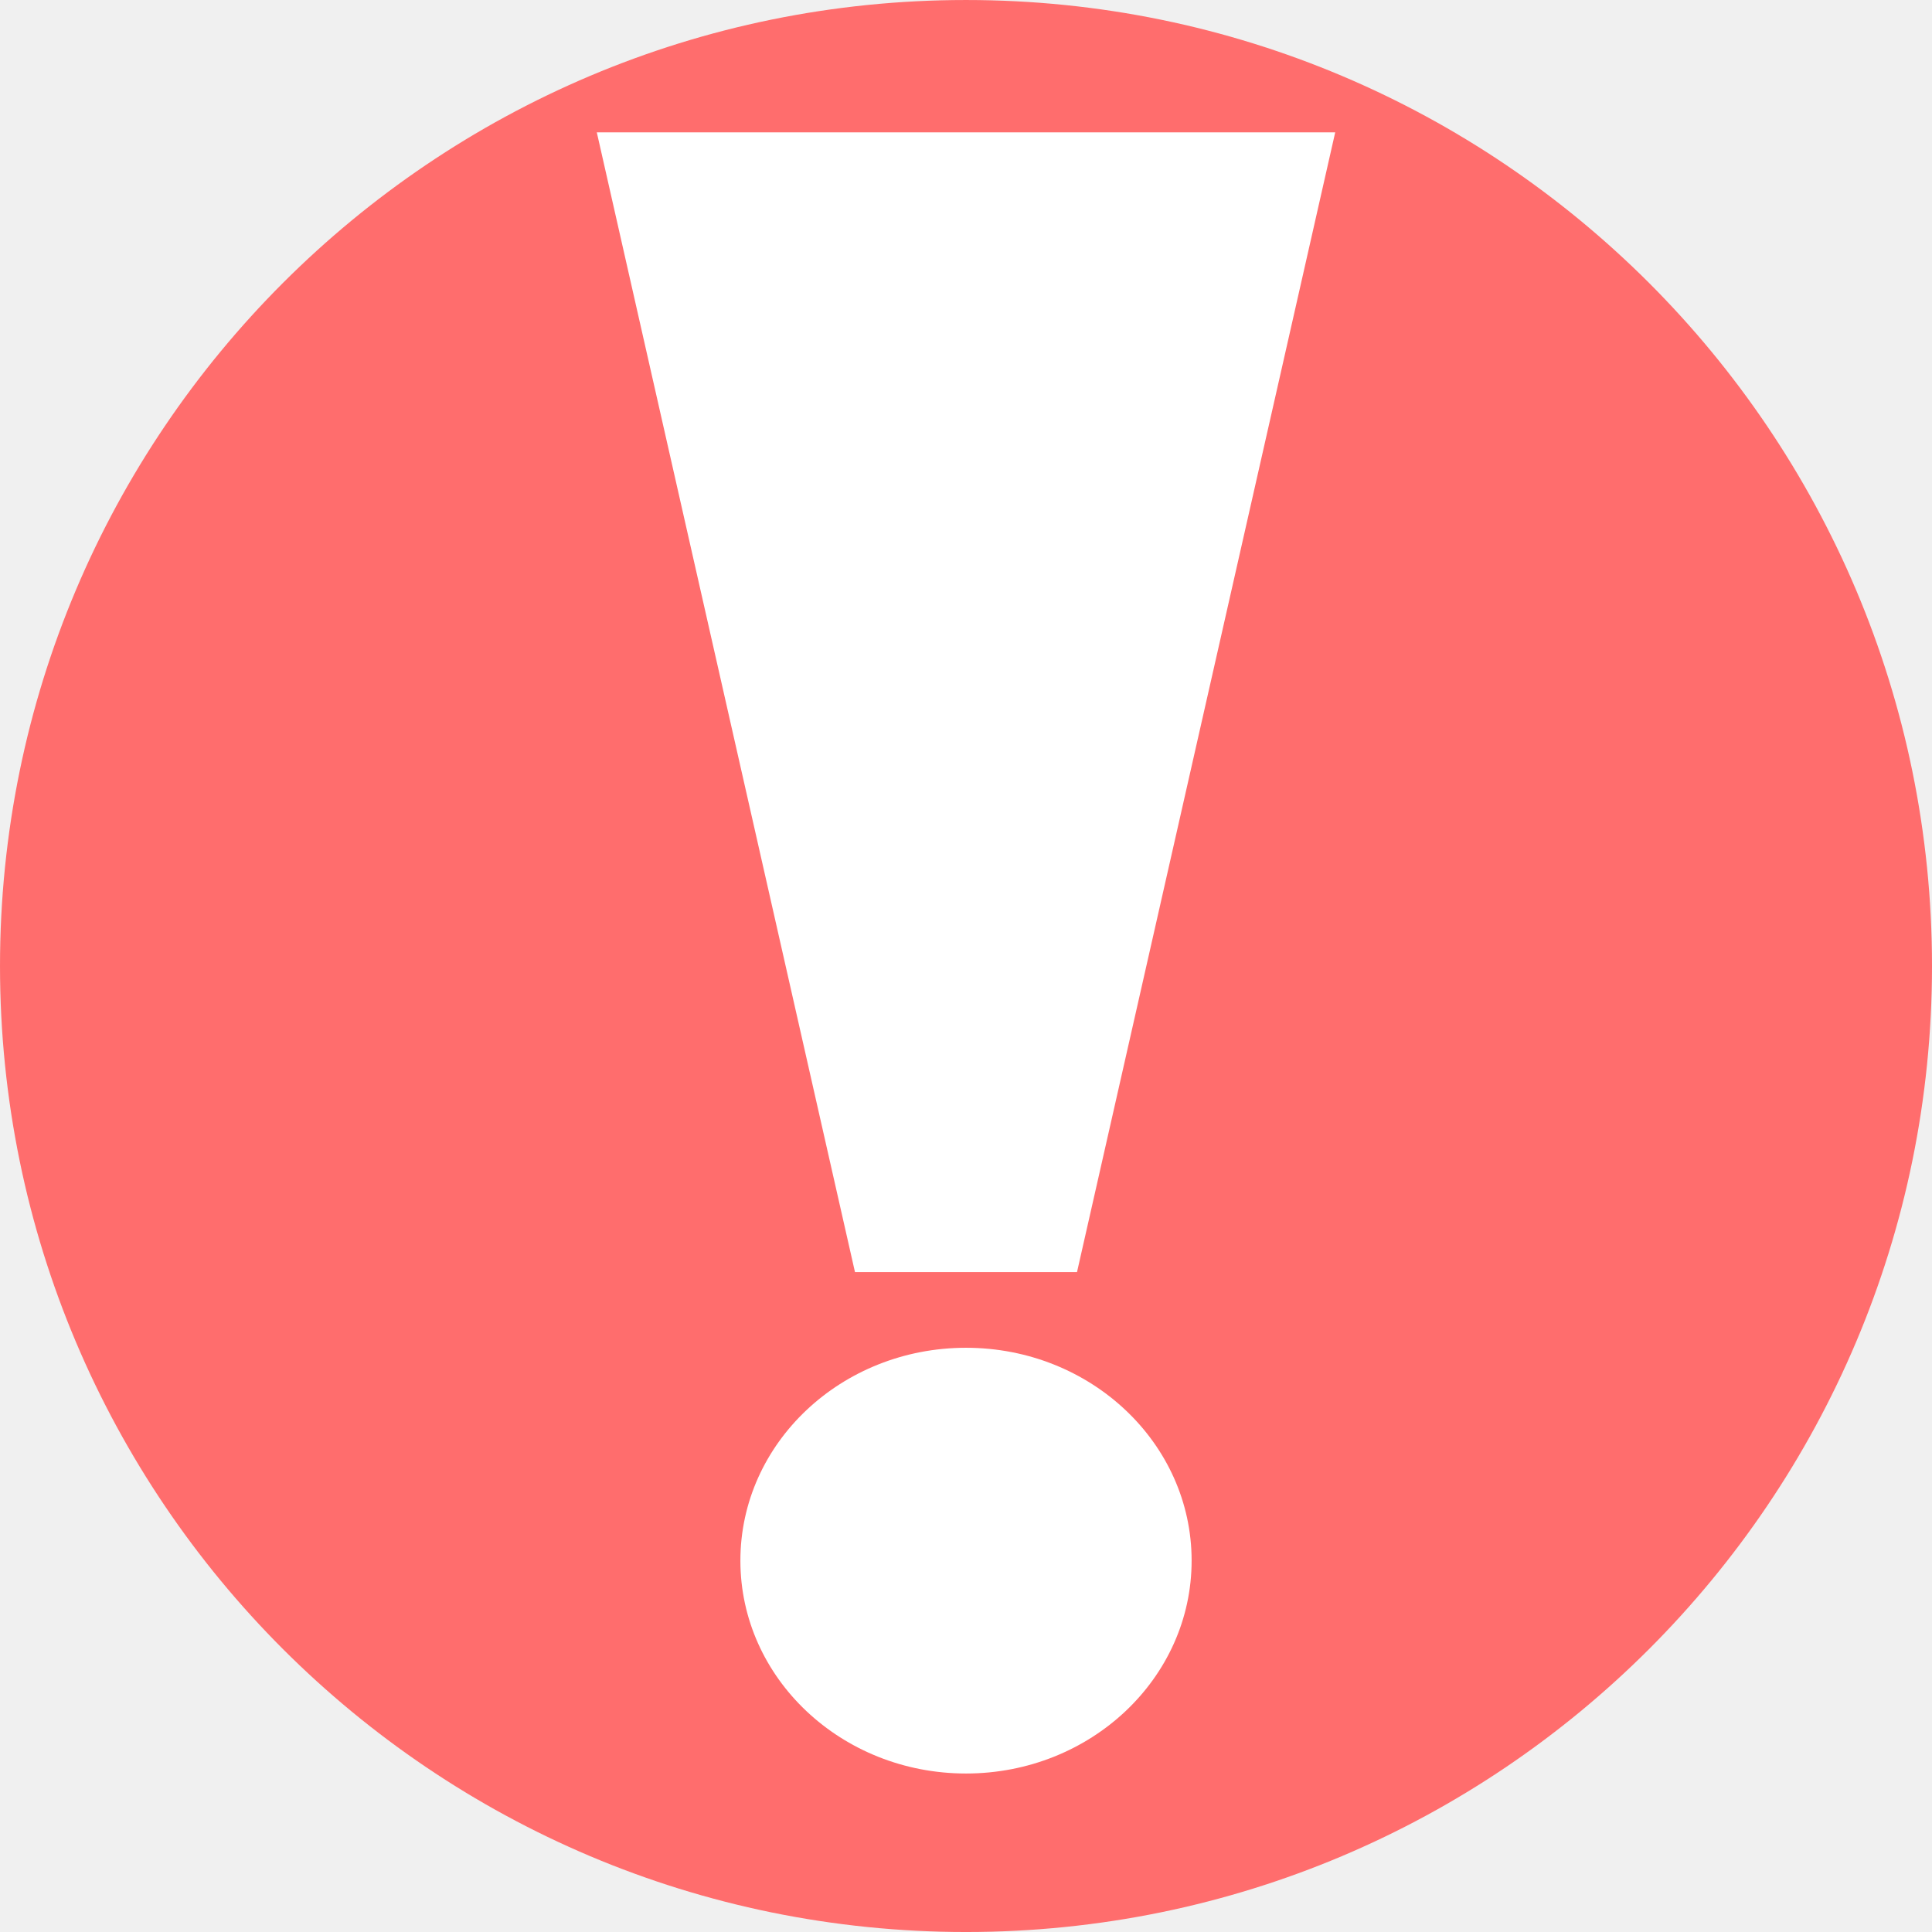
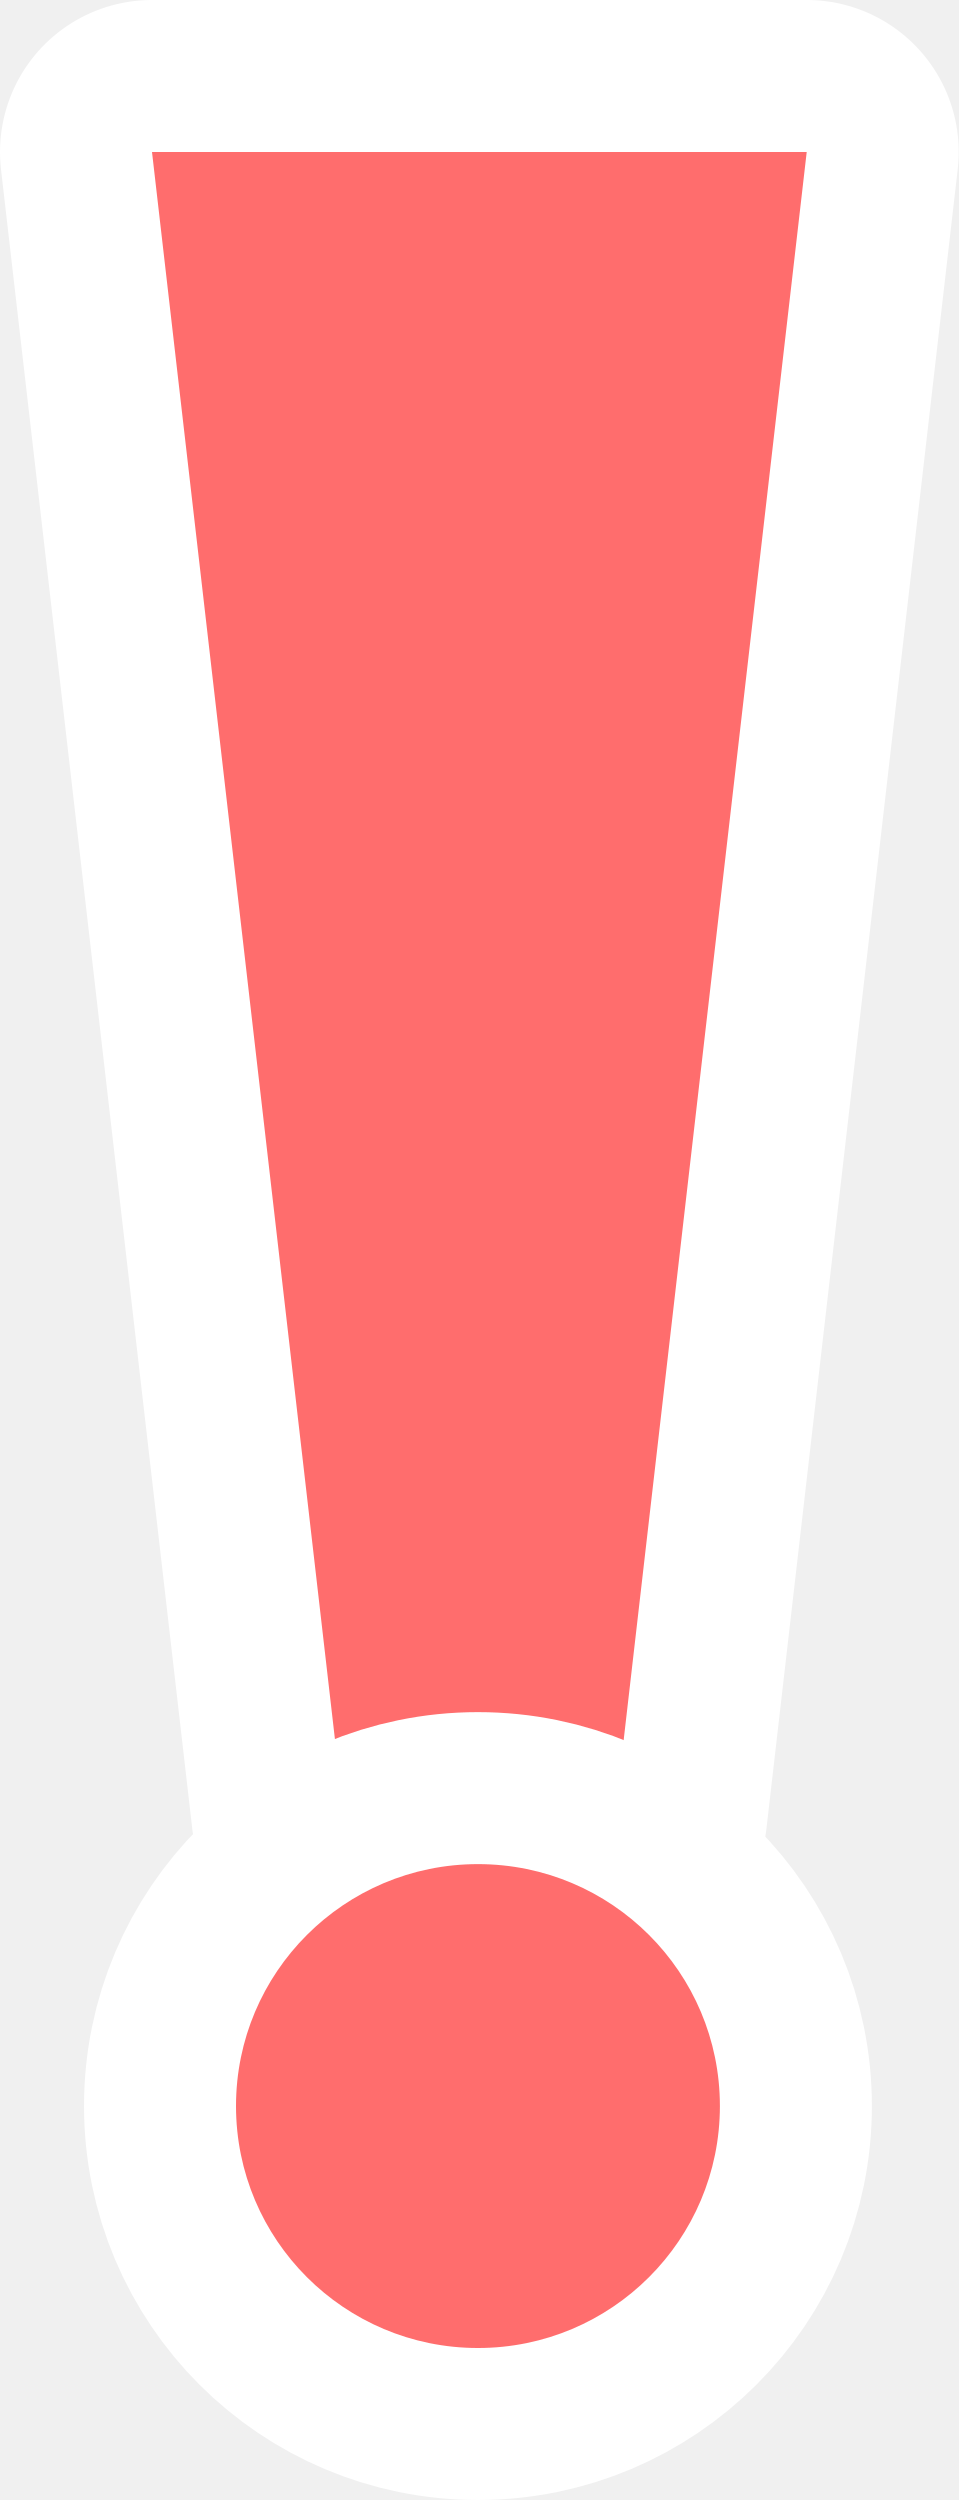
- <svg xmlns="http://www.w3.org/2000/svg" width="100mm" height="100mm" viewBox="0 0 100 100" version="1.1" id="svg5">
+ <svg xmlns="http://www.w3.org/2000/svg" width="41.721mm" height="108.796mm" viewBox="0 0 41.721 108.796" version="1.1" id="svg5">
  <defs id="defs2" />
-   <g id="layer1" transform="translate(-26.00173,-18.5405)">
-     <circle style="fill:#ff6d6d;fill-rule:evenodd;stroke-width:2.646;stroke-linecap:round;stroke-linejoin:round;paint-order:stroke fill markers;fill-opacity:1" id="path449" cx="76.002" cy="68.541" r="50" />
-     <path id="rect1059" style="fill:#ffffff;fill-rule:evenodd;stroke-width:2.646;stroke-linecap:round;stroke-linejoin:round;paint-order:stroke fill markers" d="M 56.892,25.39 H 95.112 L 81.748,84.382 H 70.255 Z" />
-     <ellipse style="fill:#ffffff;fill-opacity:1;fill-rule:evenodd;stroke-width:2.646;stroke-linecap:round;stroke-linejoin:round;paint-order:stroke fill markers" id="path1418" cx="76.002" cy="99.319" rx="11.678" ry="11.018" />
+   <g id="layer1" transform="translate(-55.14113,-14.14258)">
+     <path id="rect1059" style="fill:#ff6d6d;fill-opacity:1;fill-rule:evenodd;stroke:#ffffff;stroke-width:13.229;stroke-linecap:round;stroke-linejoin:round;stroke-dasharray:none;stroke-opacity:1;paint-order:stroke fill markers" d="M 61.756,20.757 H 90.248 L 81.926,92.953 H 70.077 Z" />
+     <circle style="fill:#ff6d6d;fill-opacity:1;fill-rule:evenodd;stroke:#ffffff;stroke-width:13.229;stroke-linecap:round;stroke-linejoin:round;stroke-dasharray:none;stroke-opacity:1;paint-order:stroke fill markers" id="path1418" cx="75.941" cy="105.795" r="10.529" />
  </g>
</svg>
